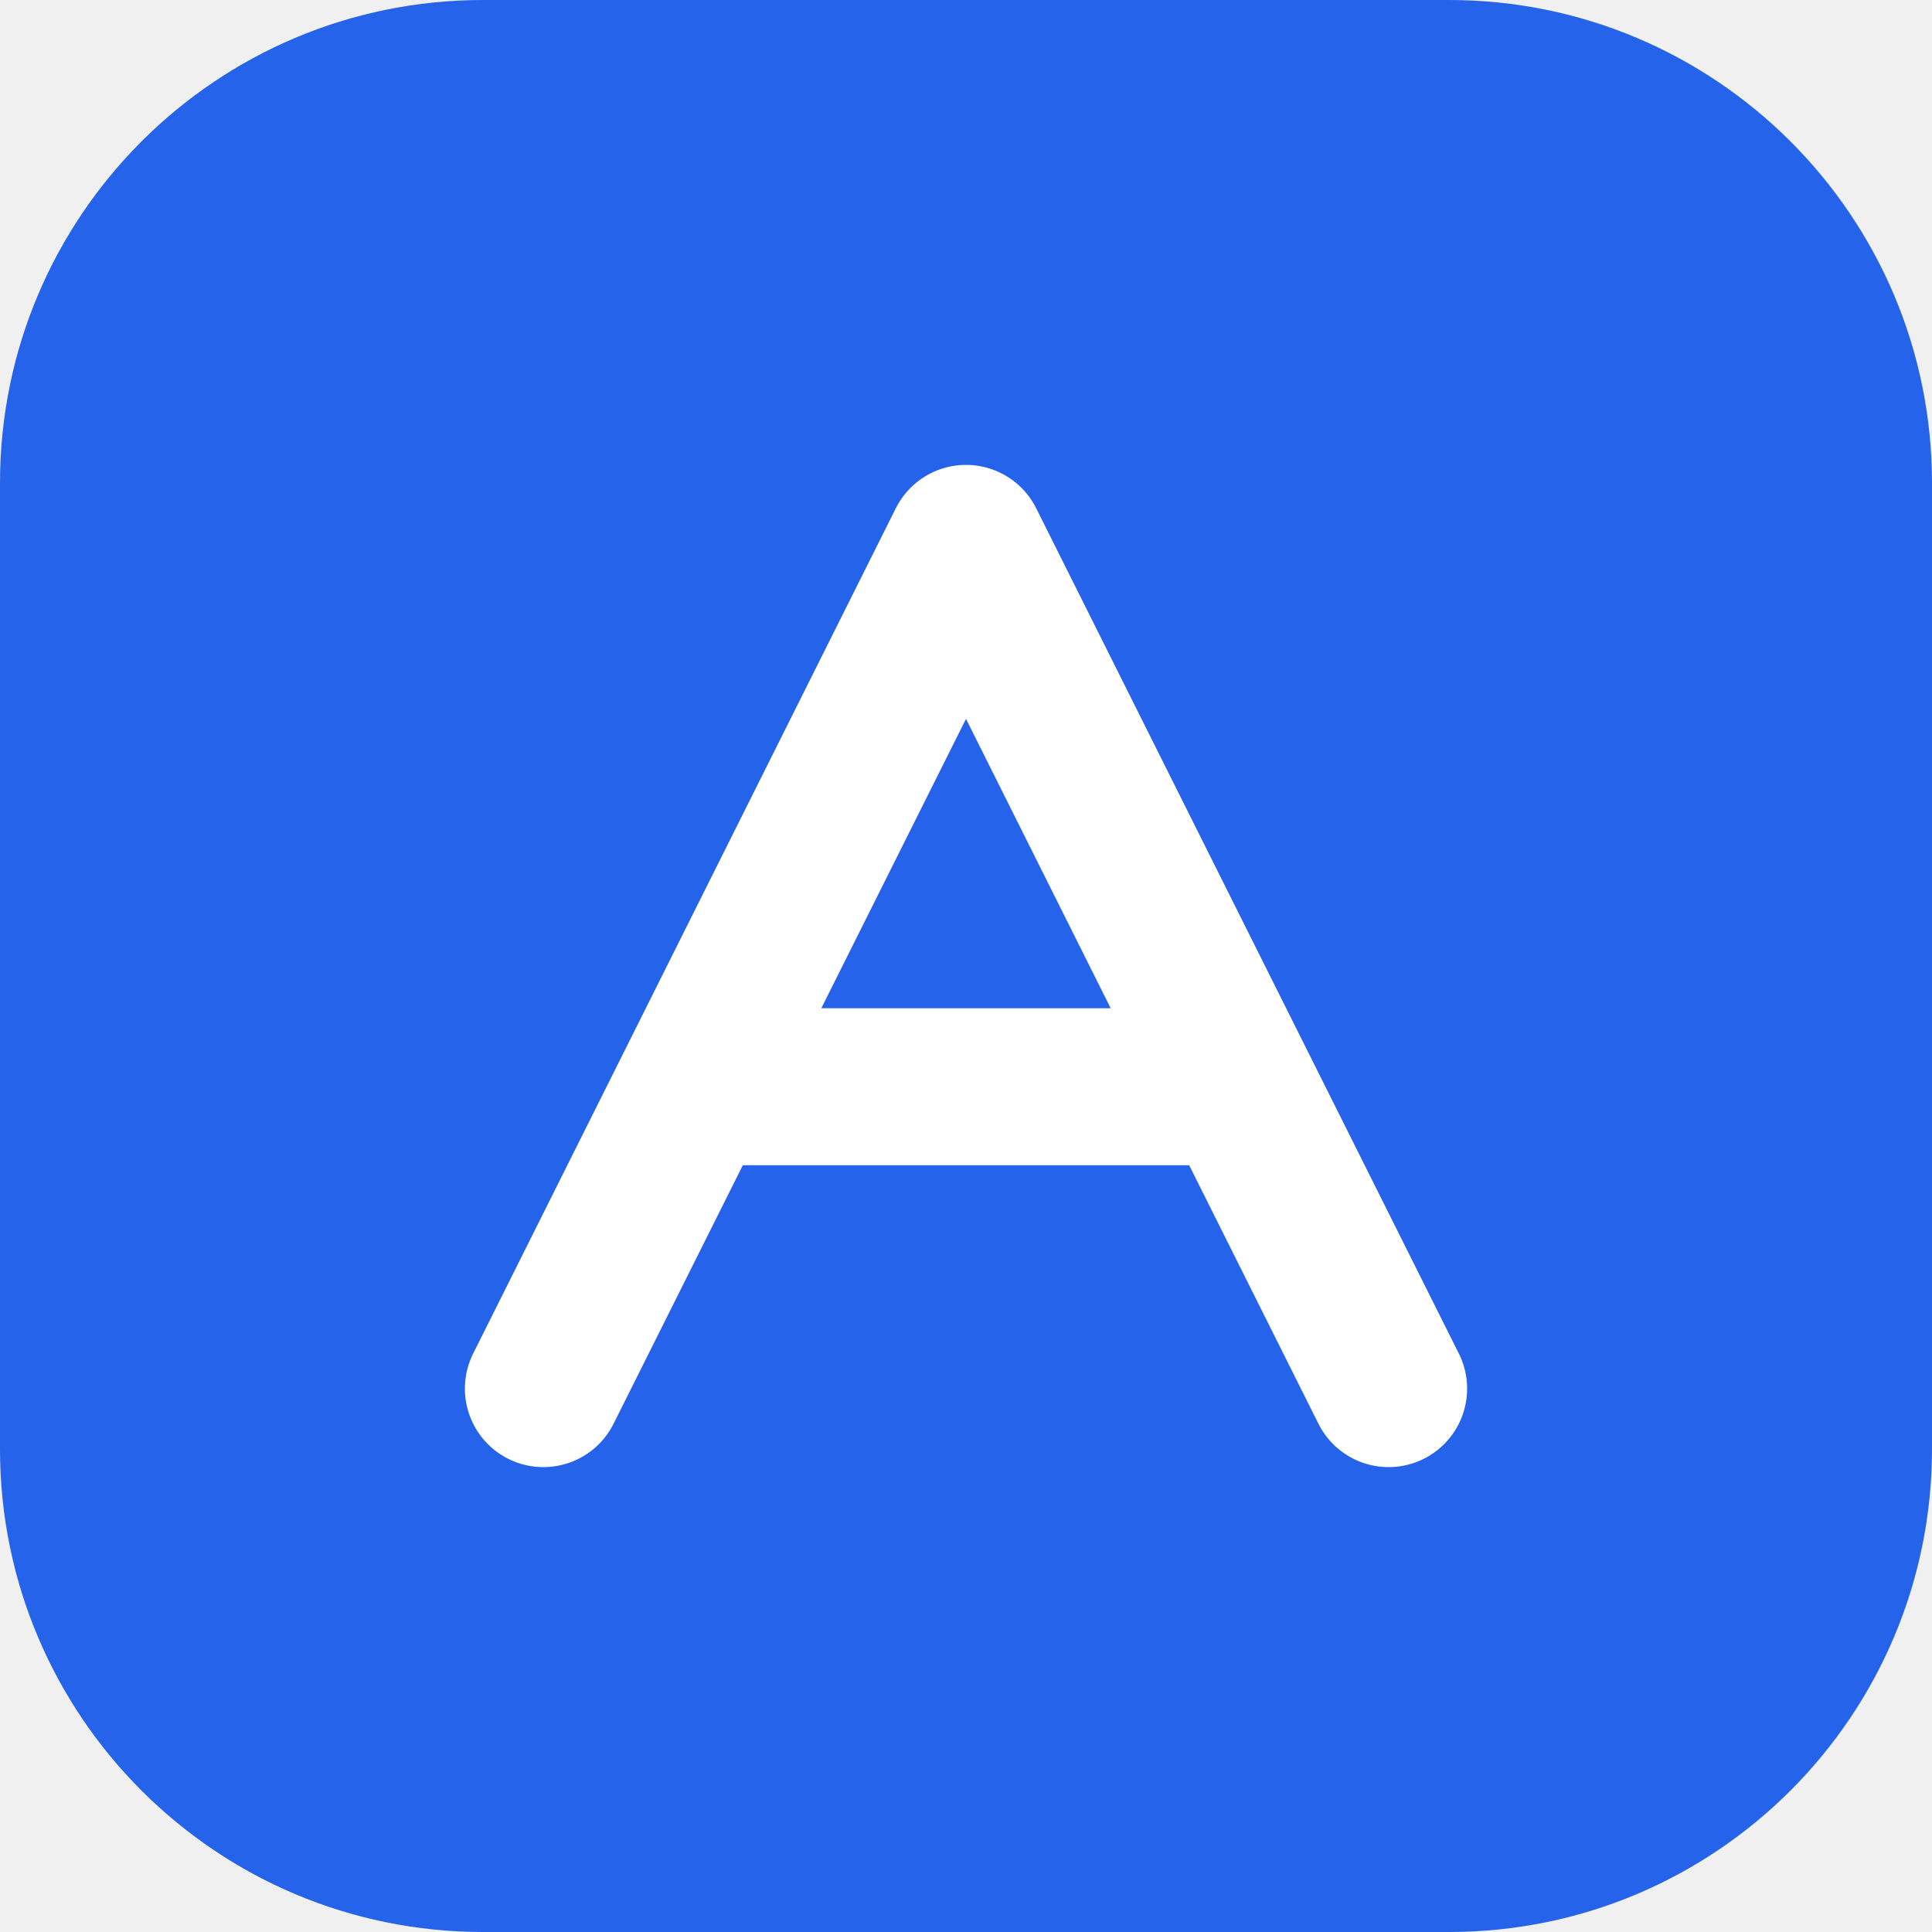
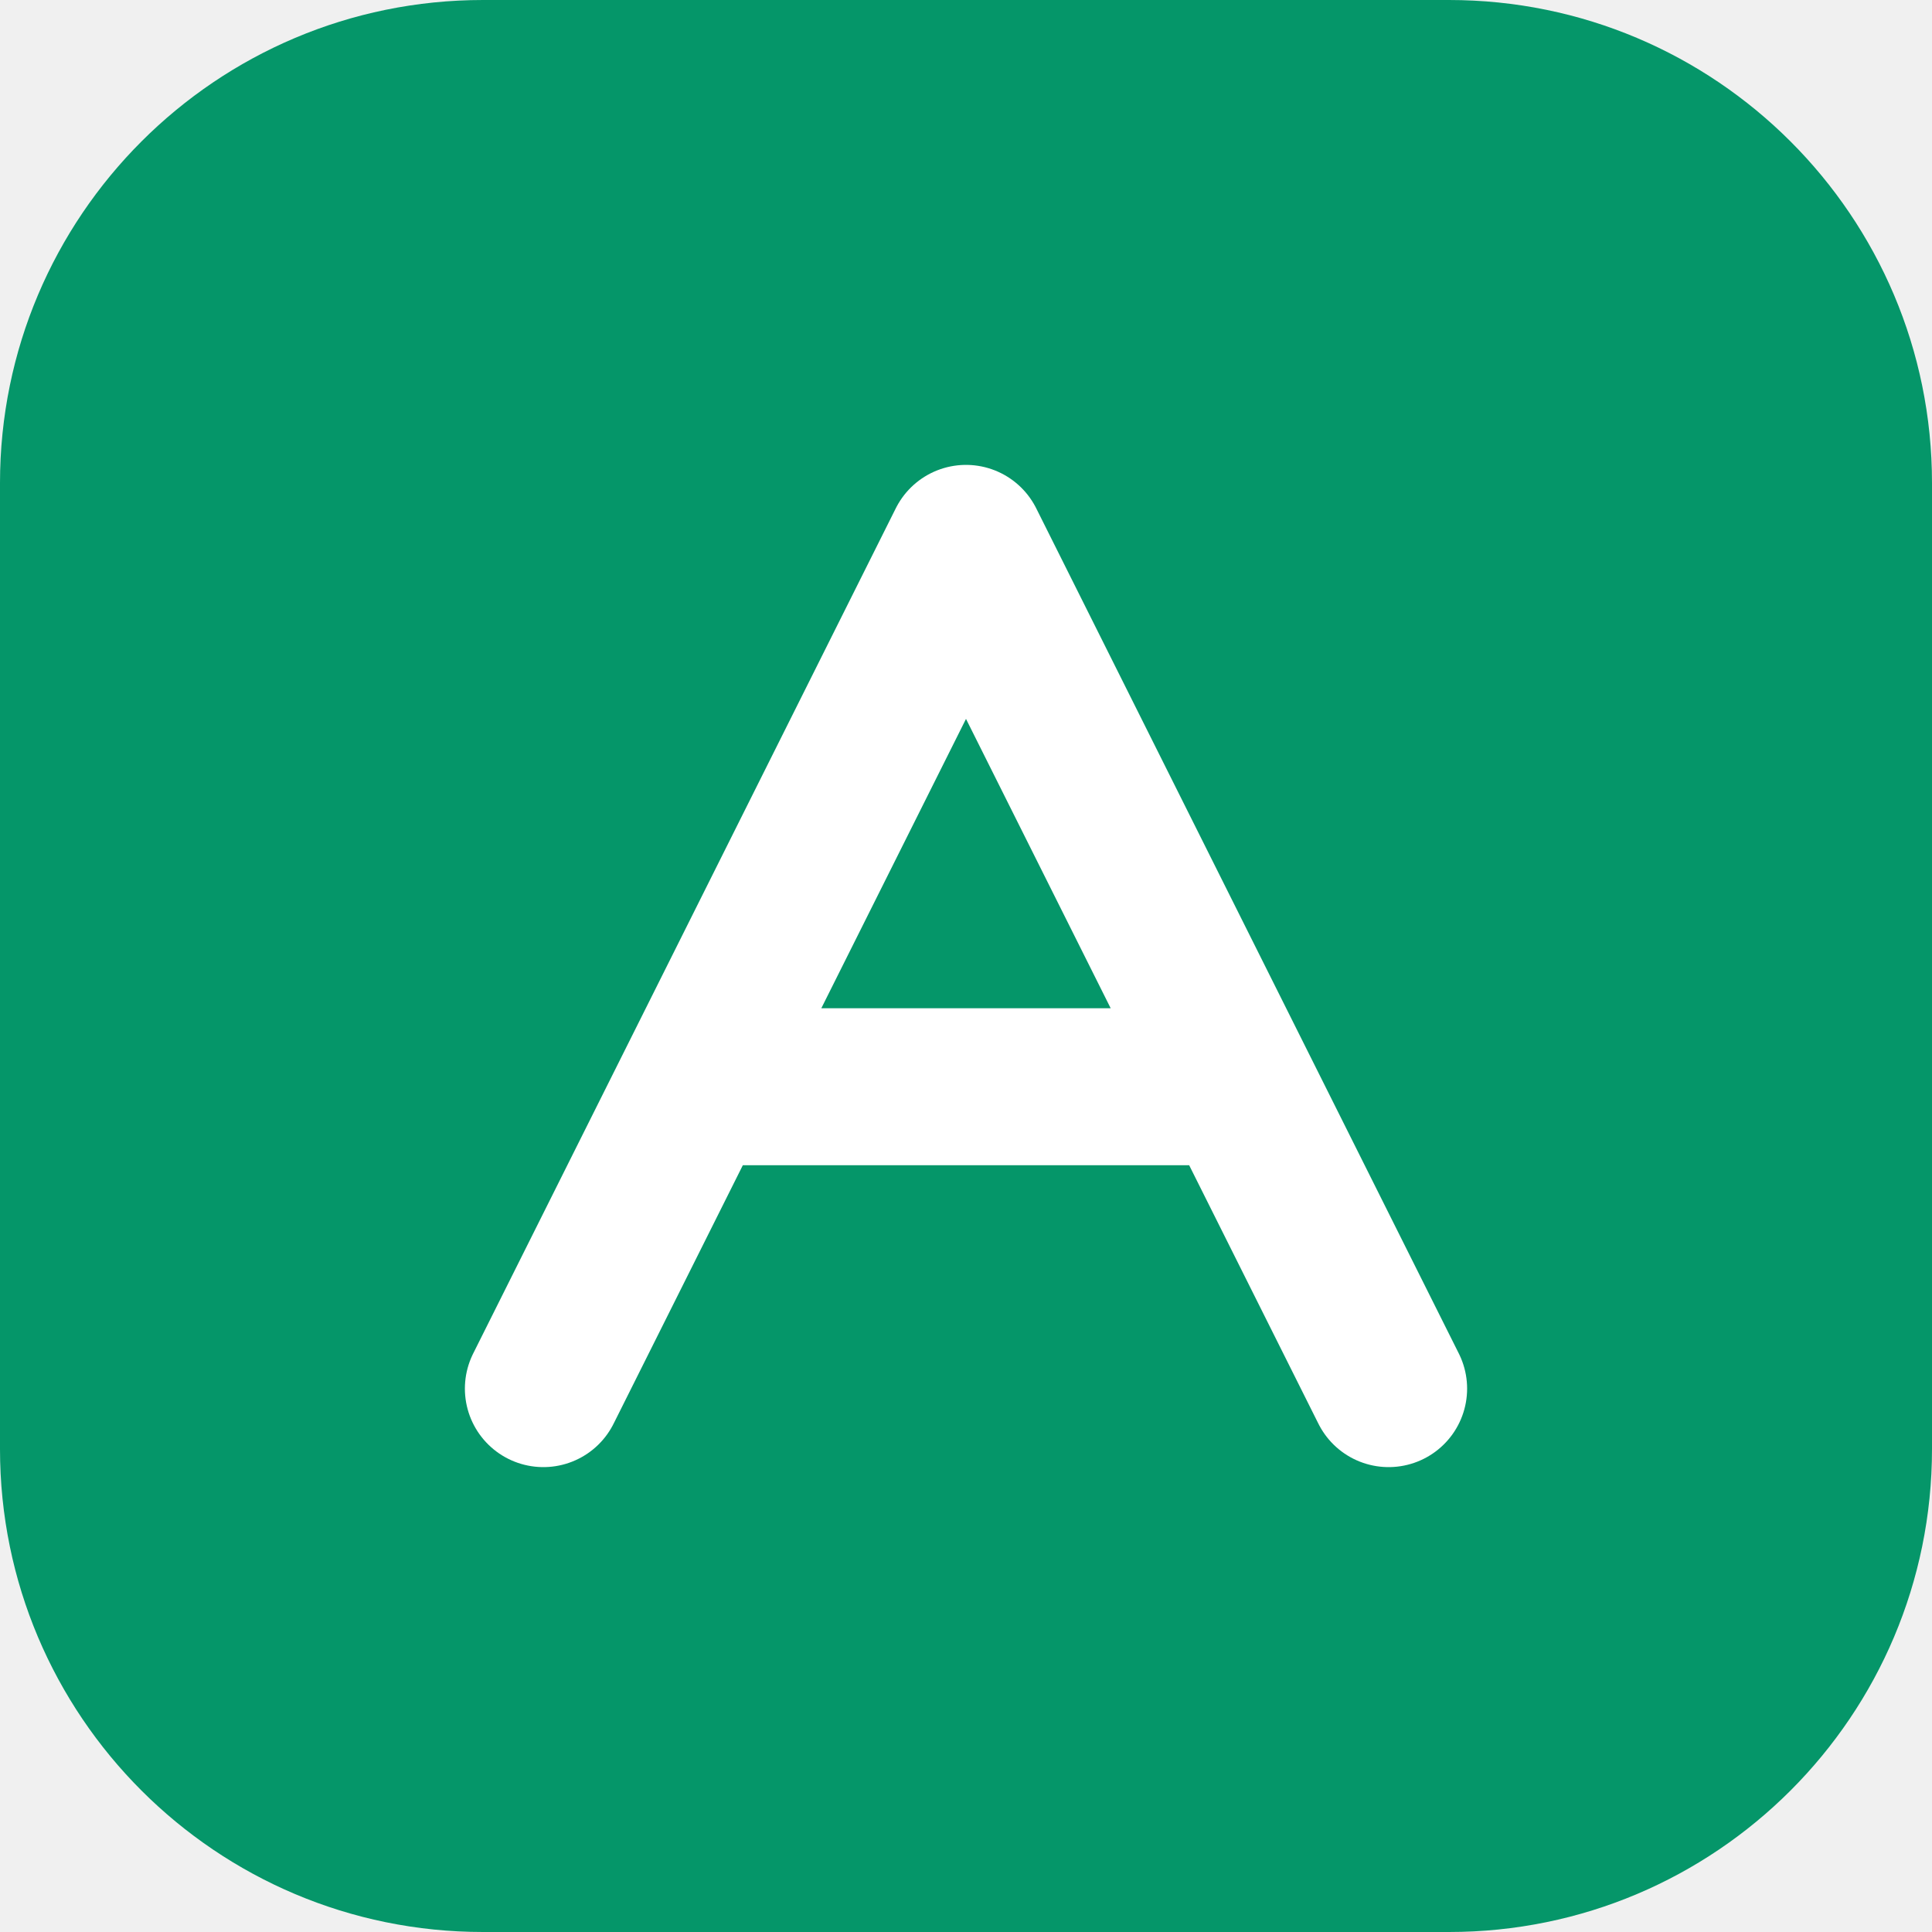
<svg xmlns="http://www.w3.org/2000/svg" viewBox="0 0 32 32">
-   <rect width="32" height="32" rx="8" fill="#2563eb" />
+   <rect width="32" height="32" rx="8" fill="#059669" />
  <path d="M9 23 L16 9 L23 23 M12 18 H20" fill="none" stroke="#fff" stroke-width="2.6" stroke-linecap="round" stroke-linejoin="round" />
</svg>
